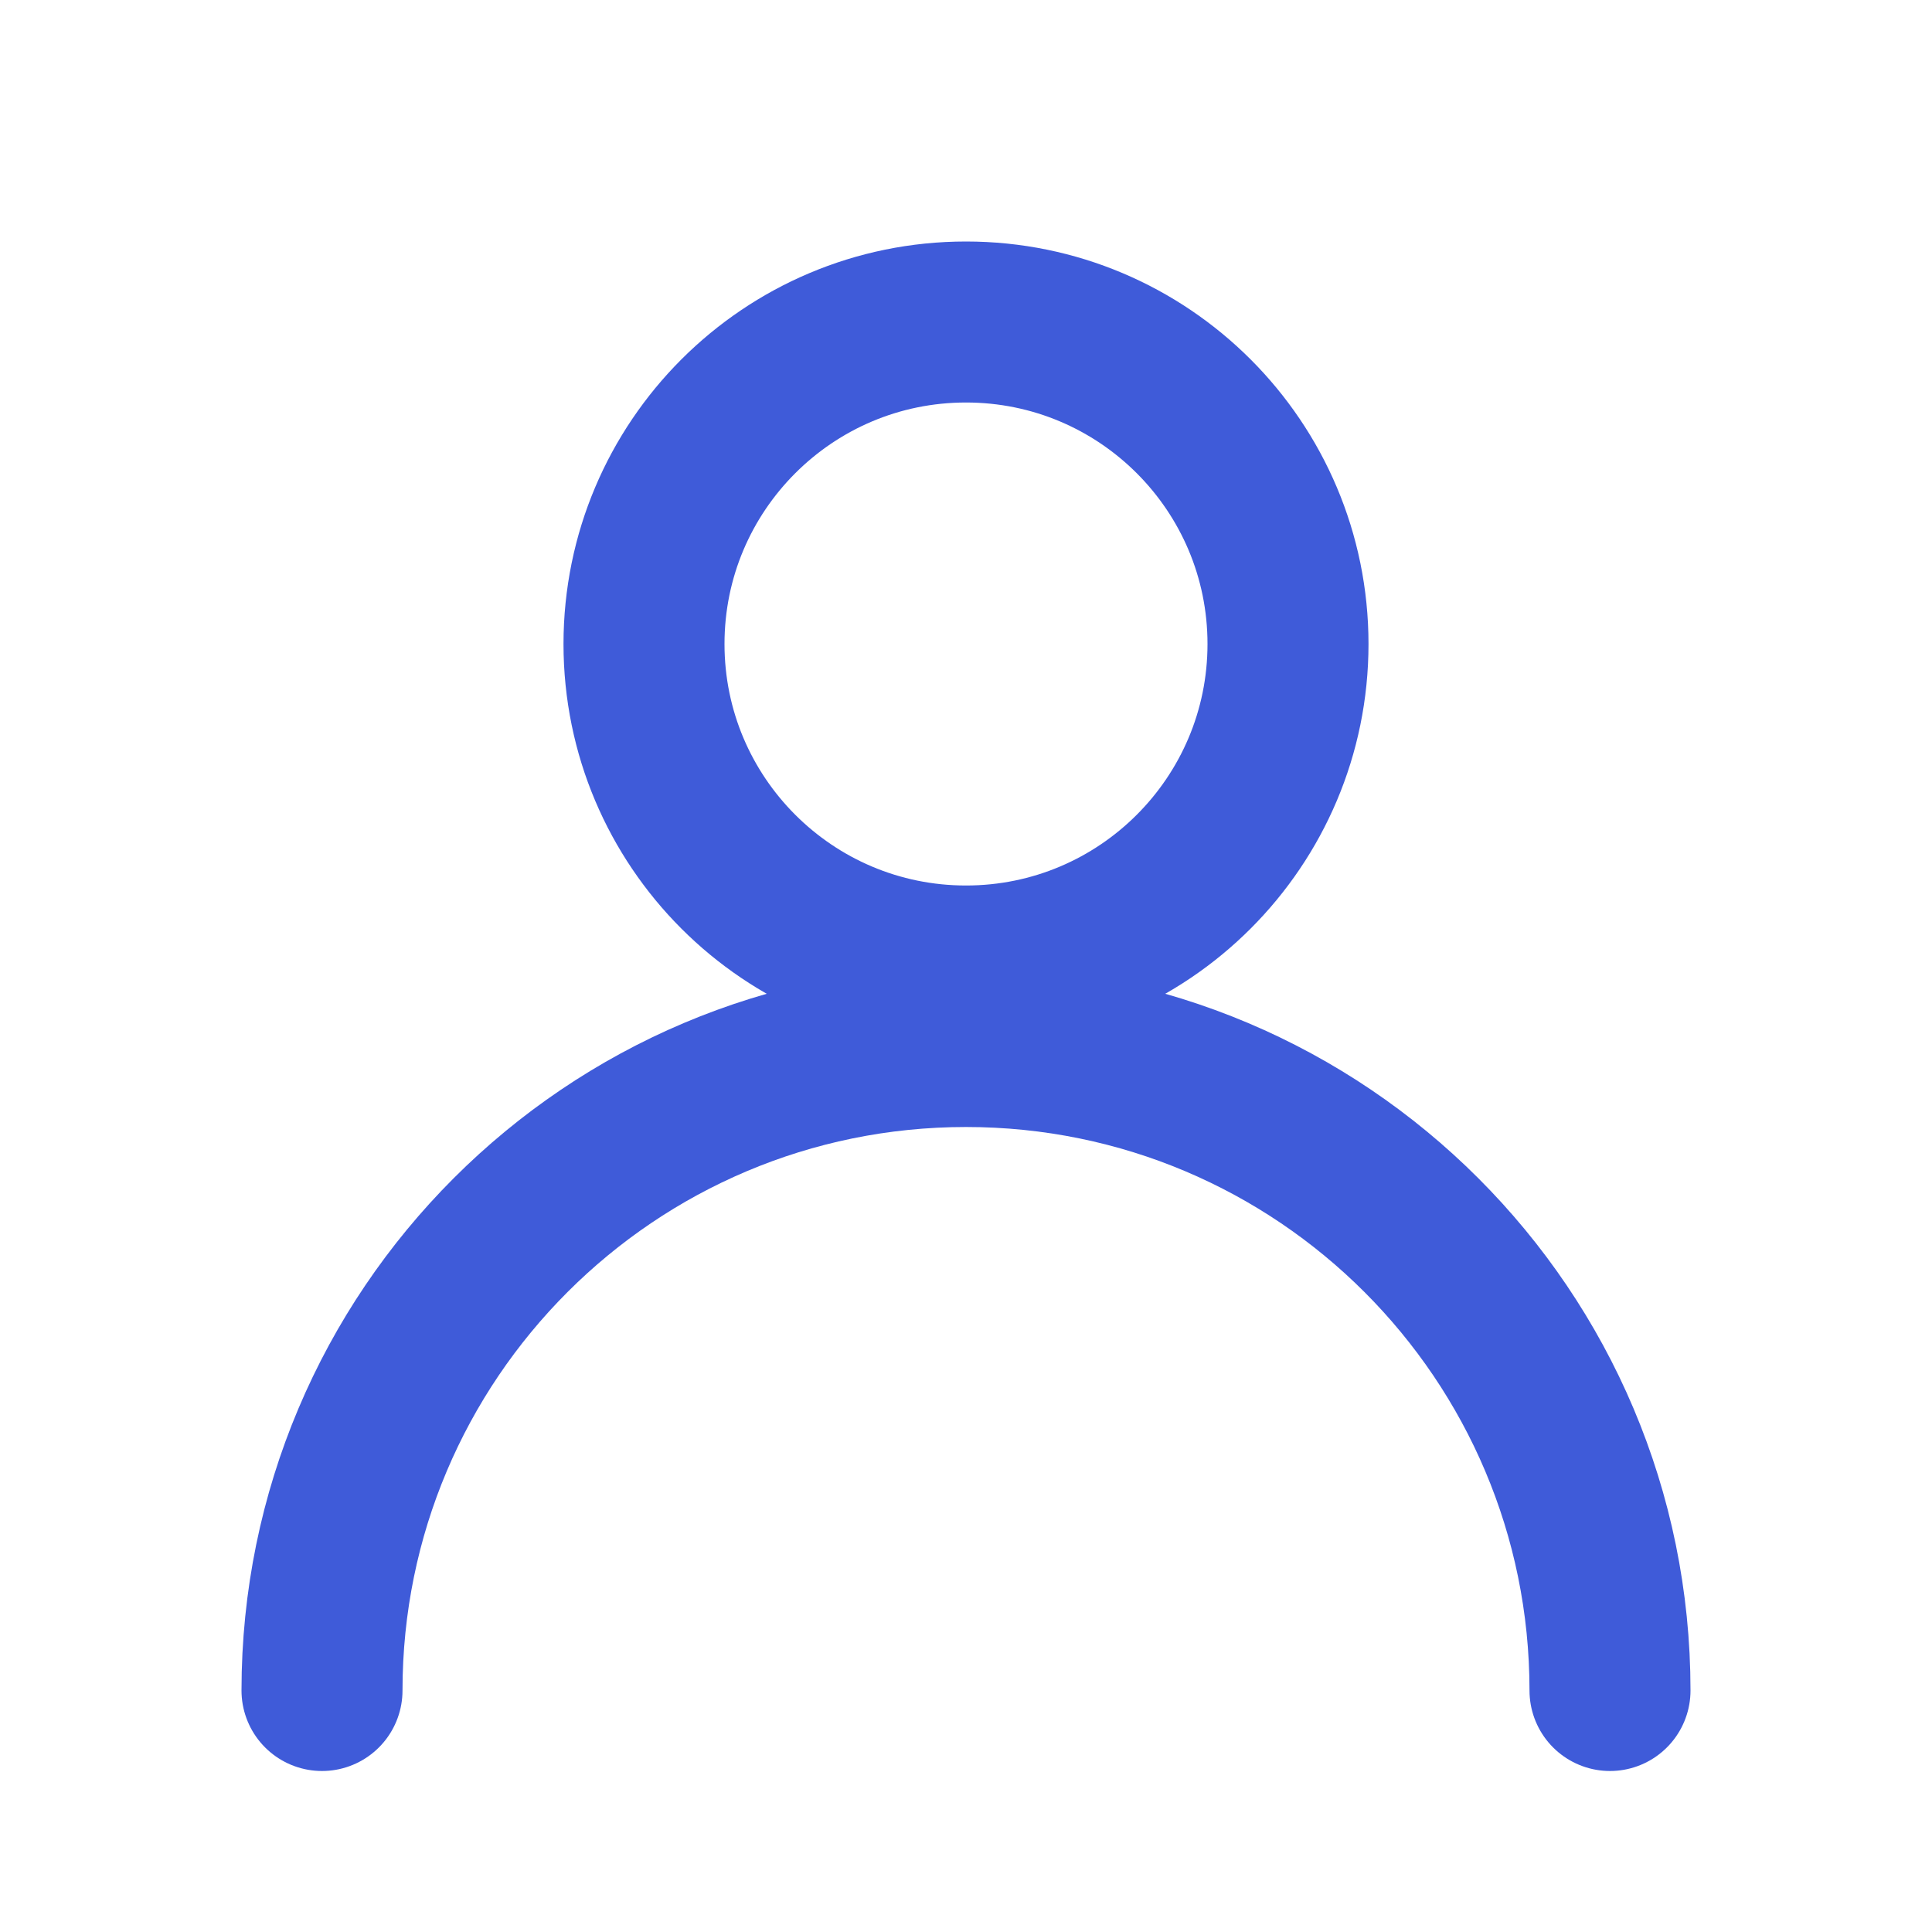
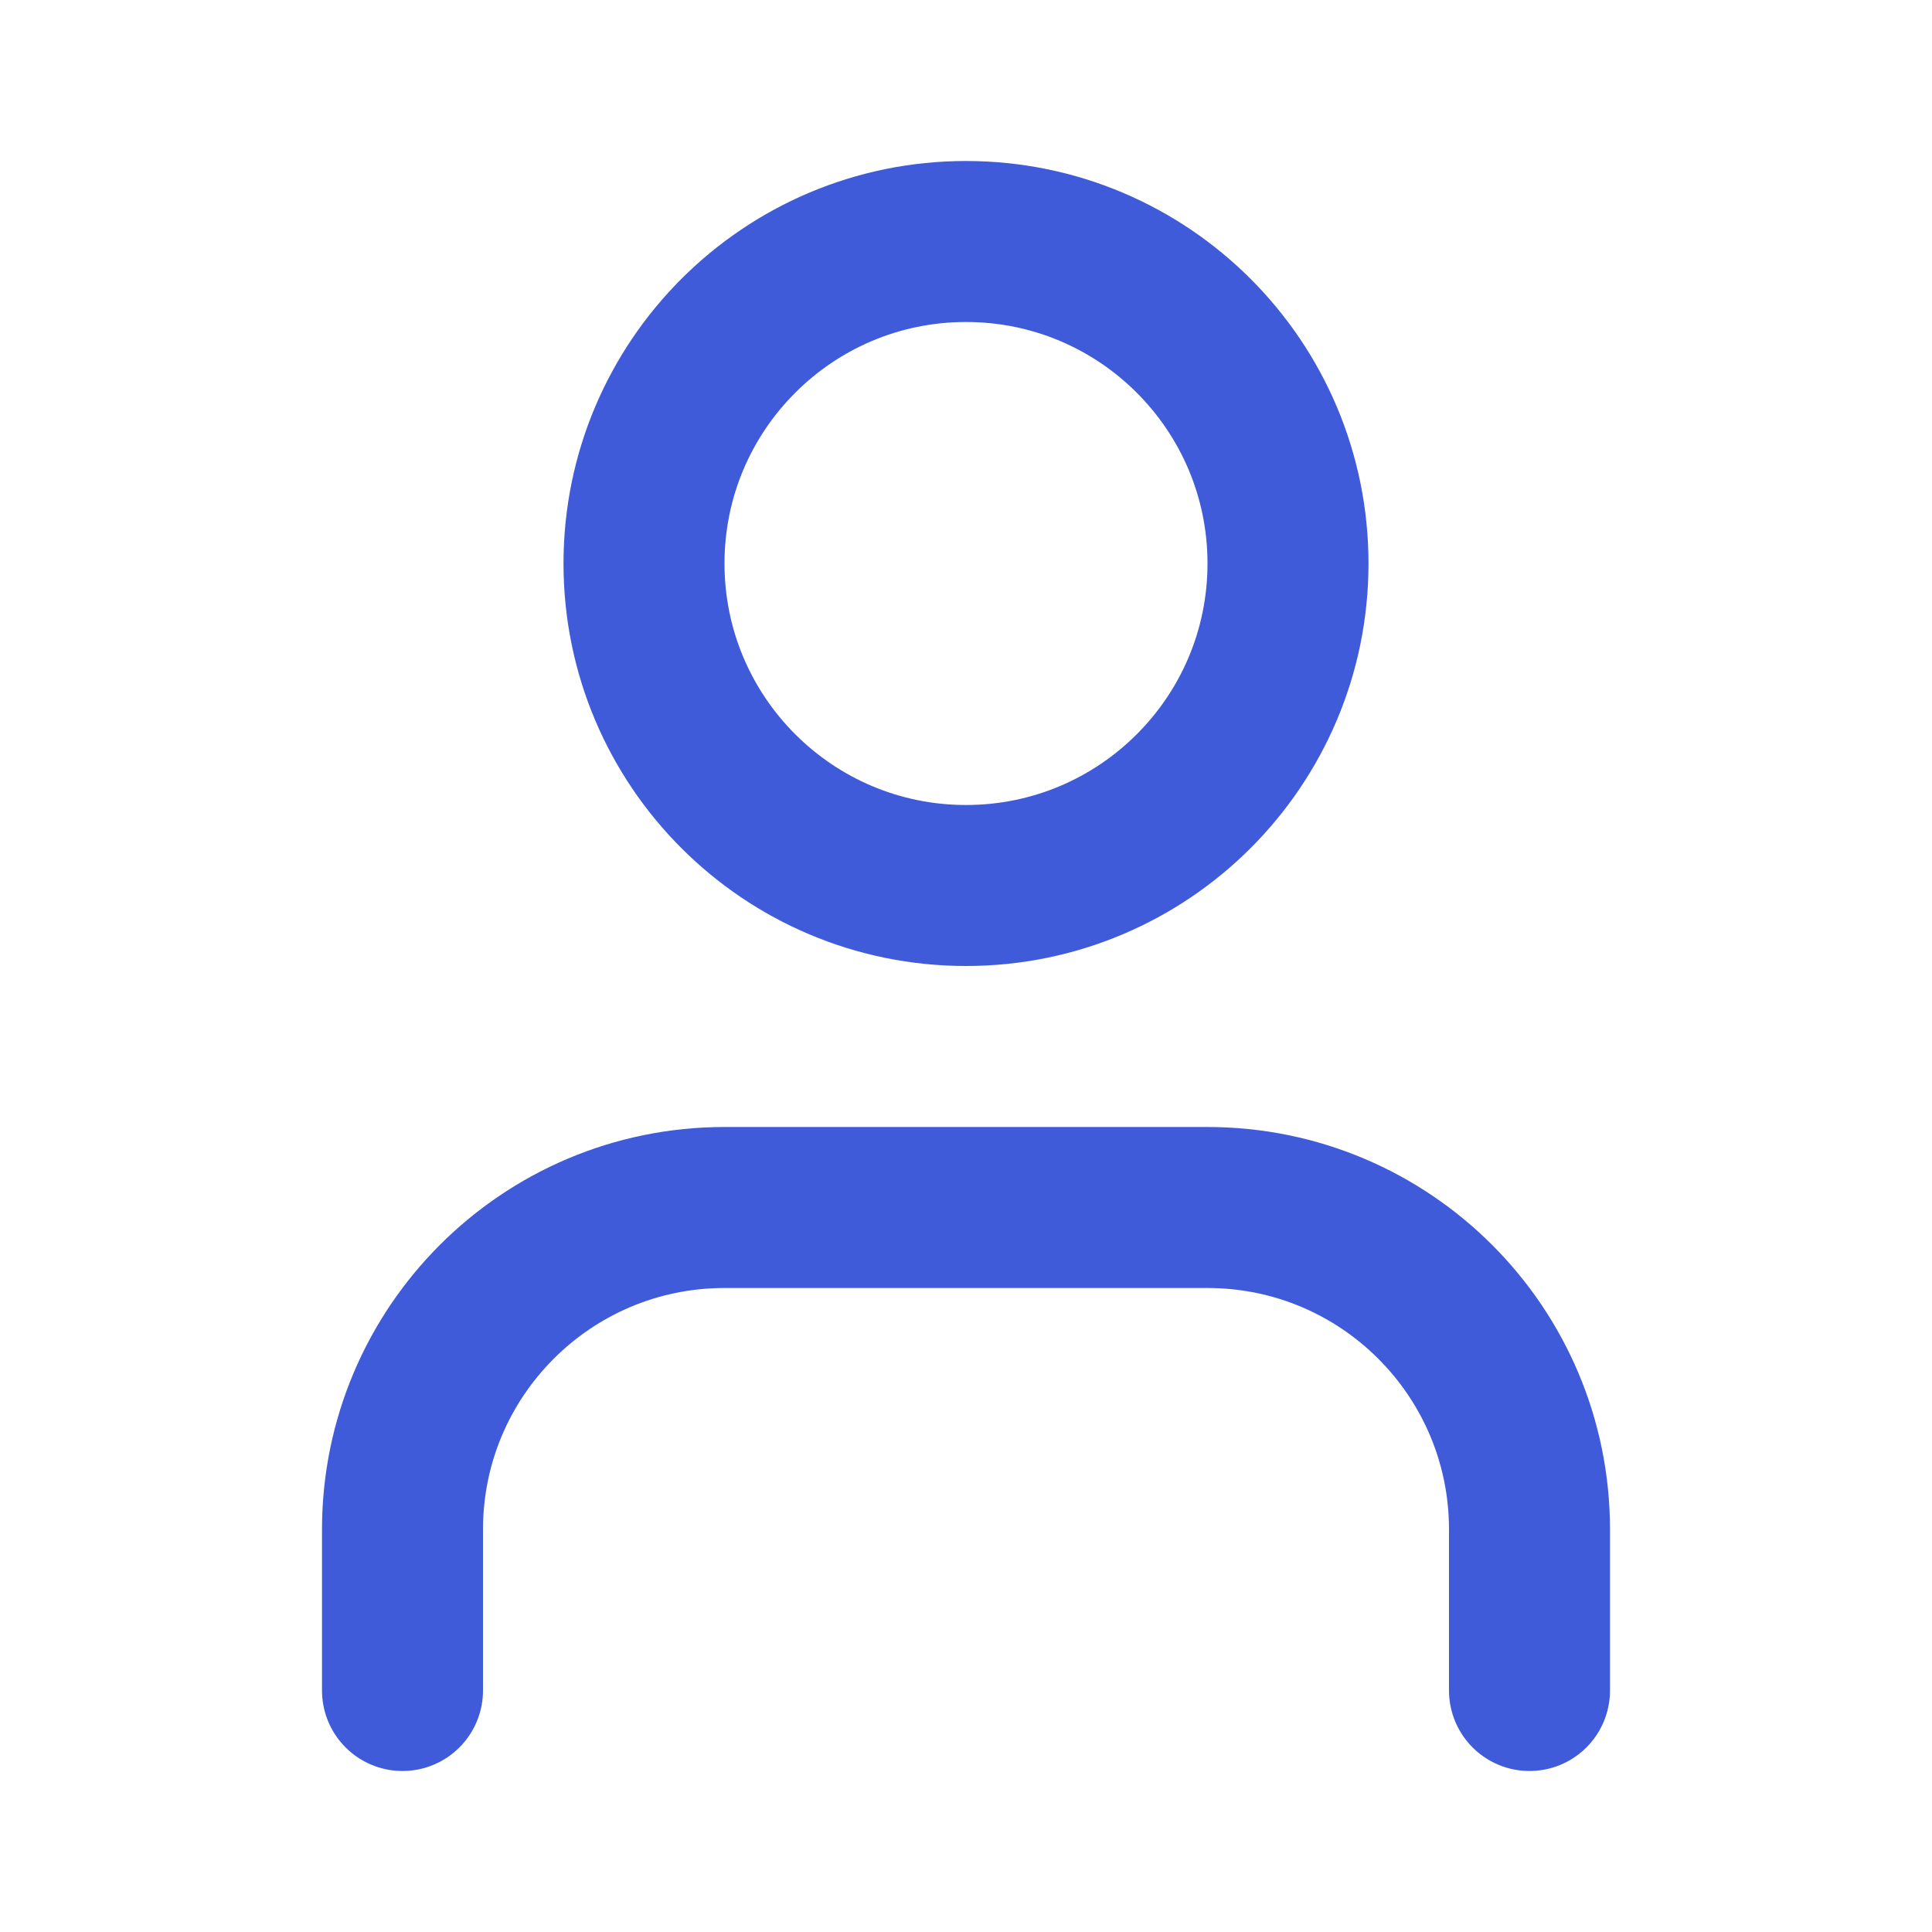
<svg xmlns="http://www.w3.org/2000/svg" width="24" height="24" viewBox="0 0 24 24" fill="none" stroke="#3f5bd9" stroke-width="2" stroke-linecap="round" stroke-linejoin="round">
-   <circle cx="12" cy="8" r="4" />
-   <path d="M4 21a8 8 0 0 1 16 0" />
+   <path d="M19 21v-2a4 4 0 0 0-4-4H9a4 4 0 0 0-4 4v2" />
+   <circle cx="12" cy="7" r="4" />
</svg>
